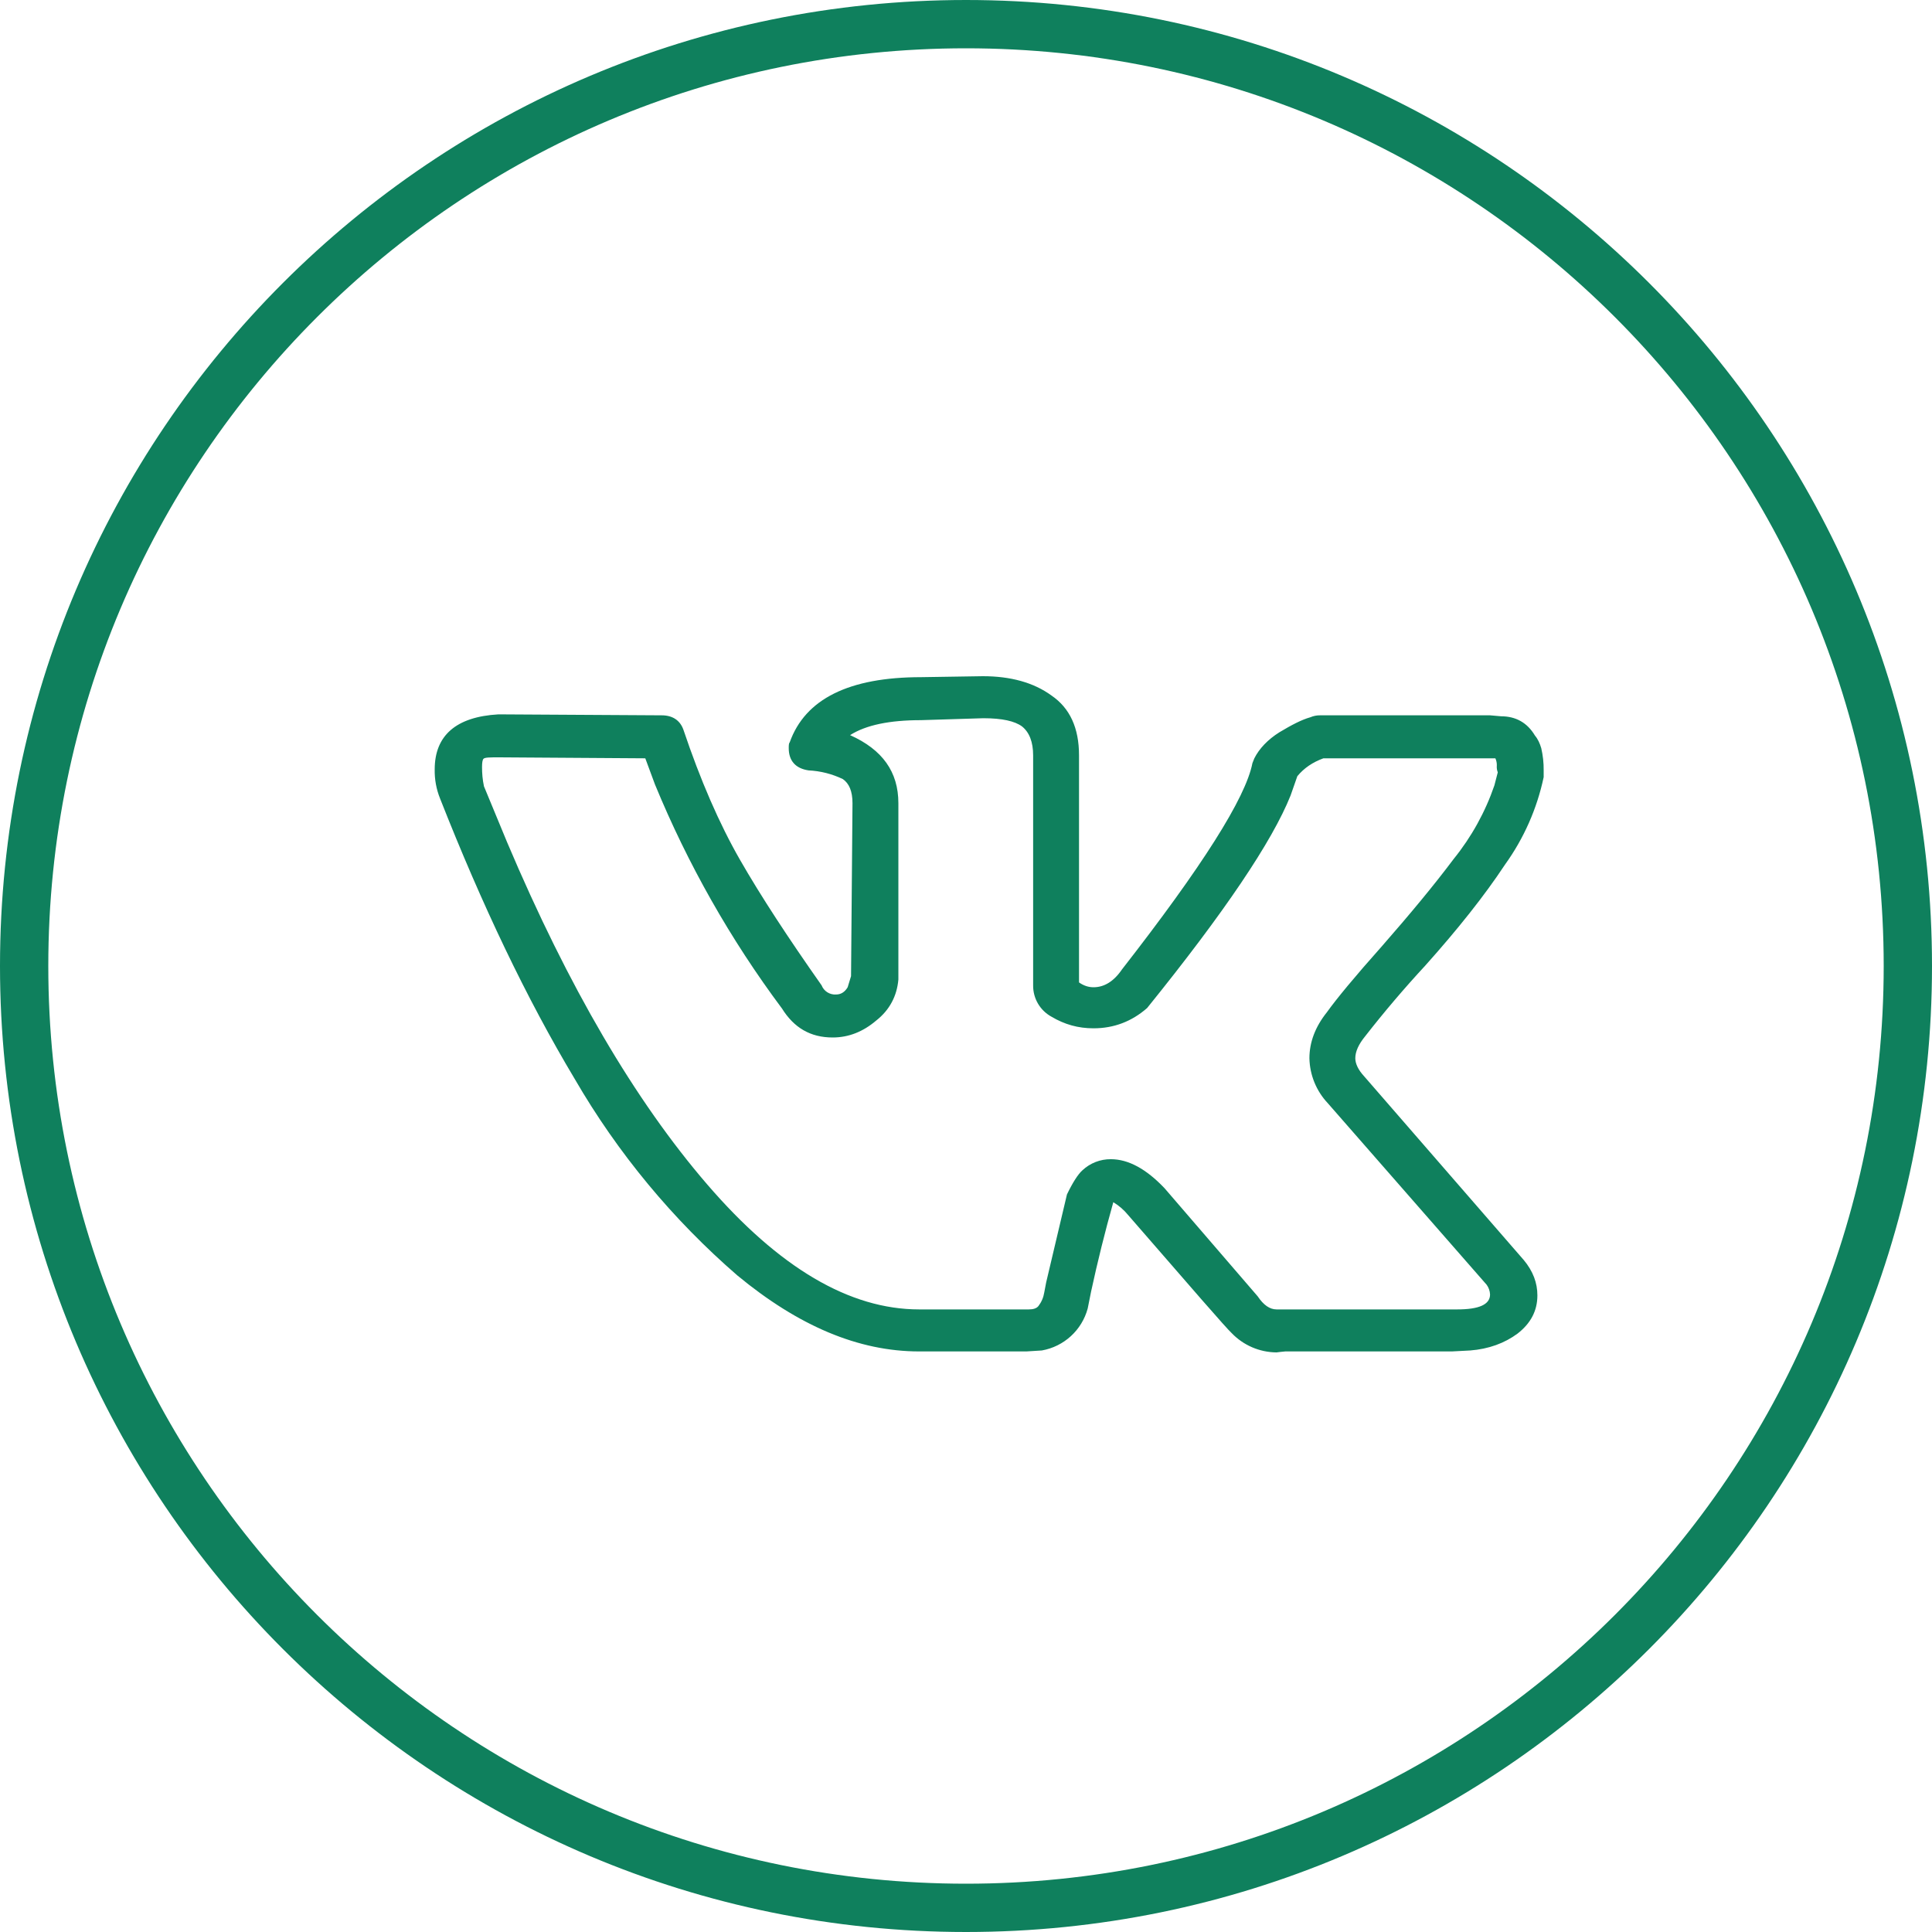
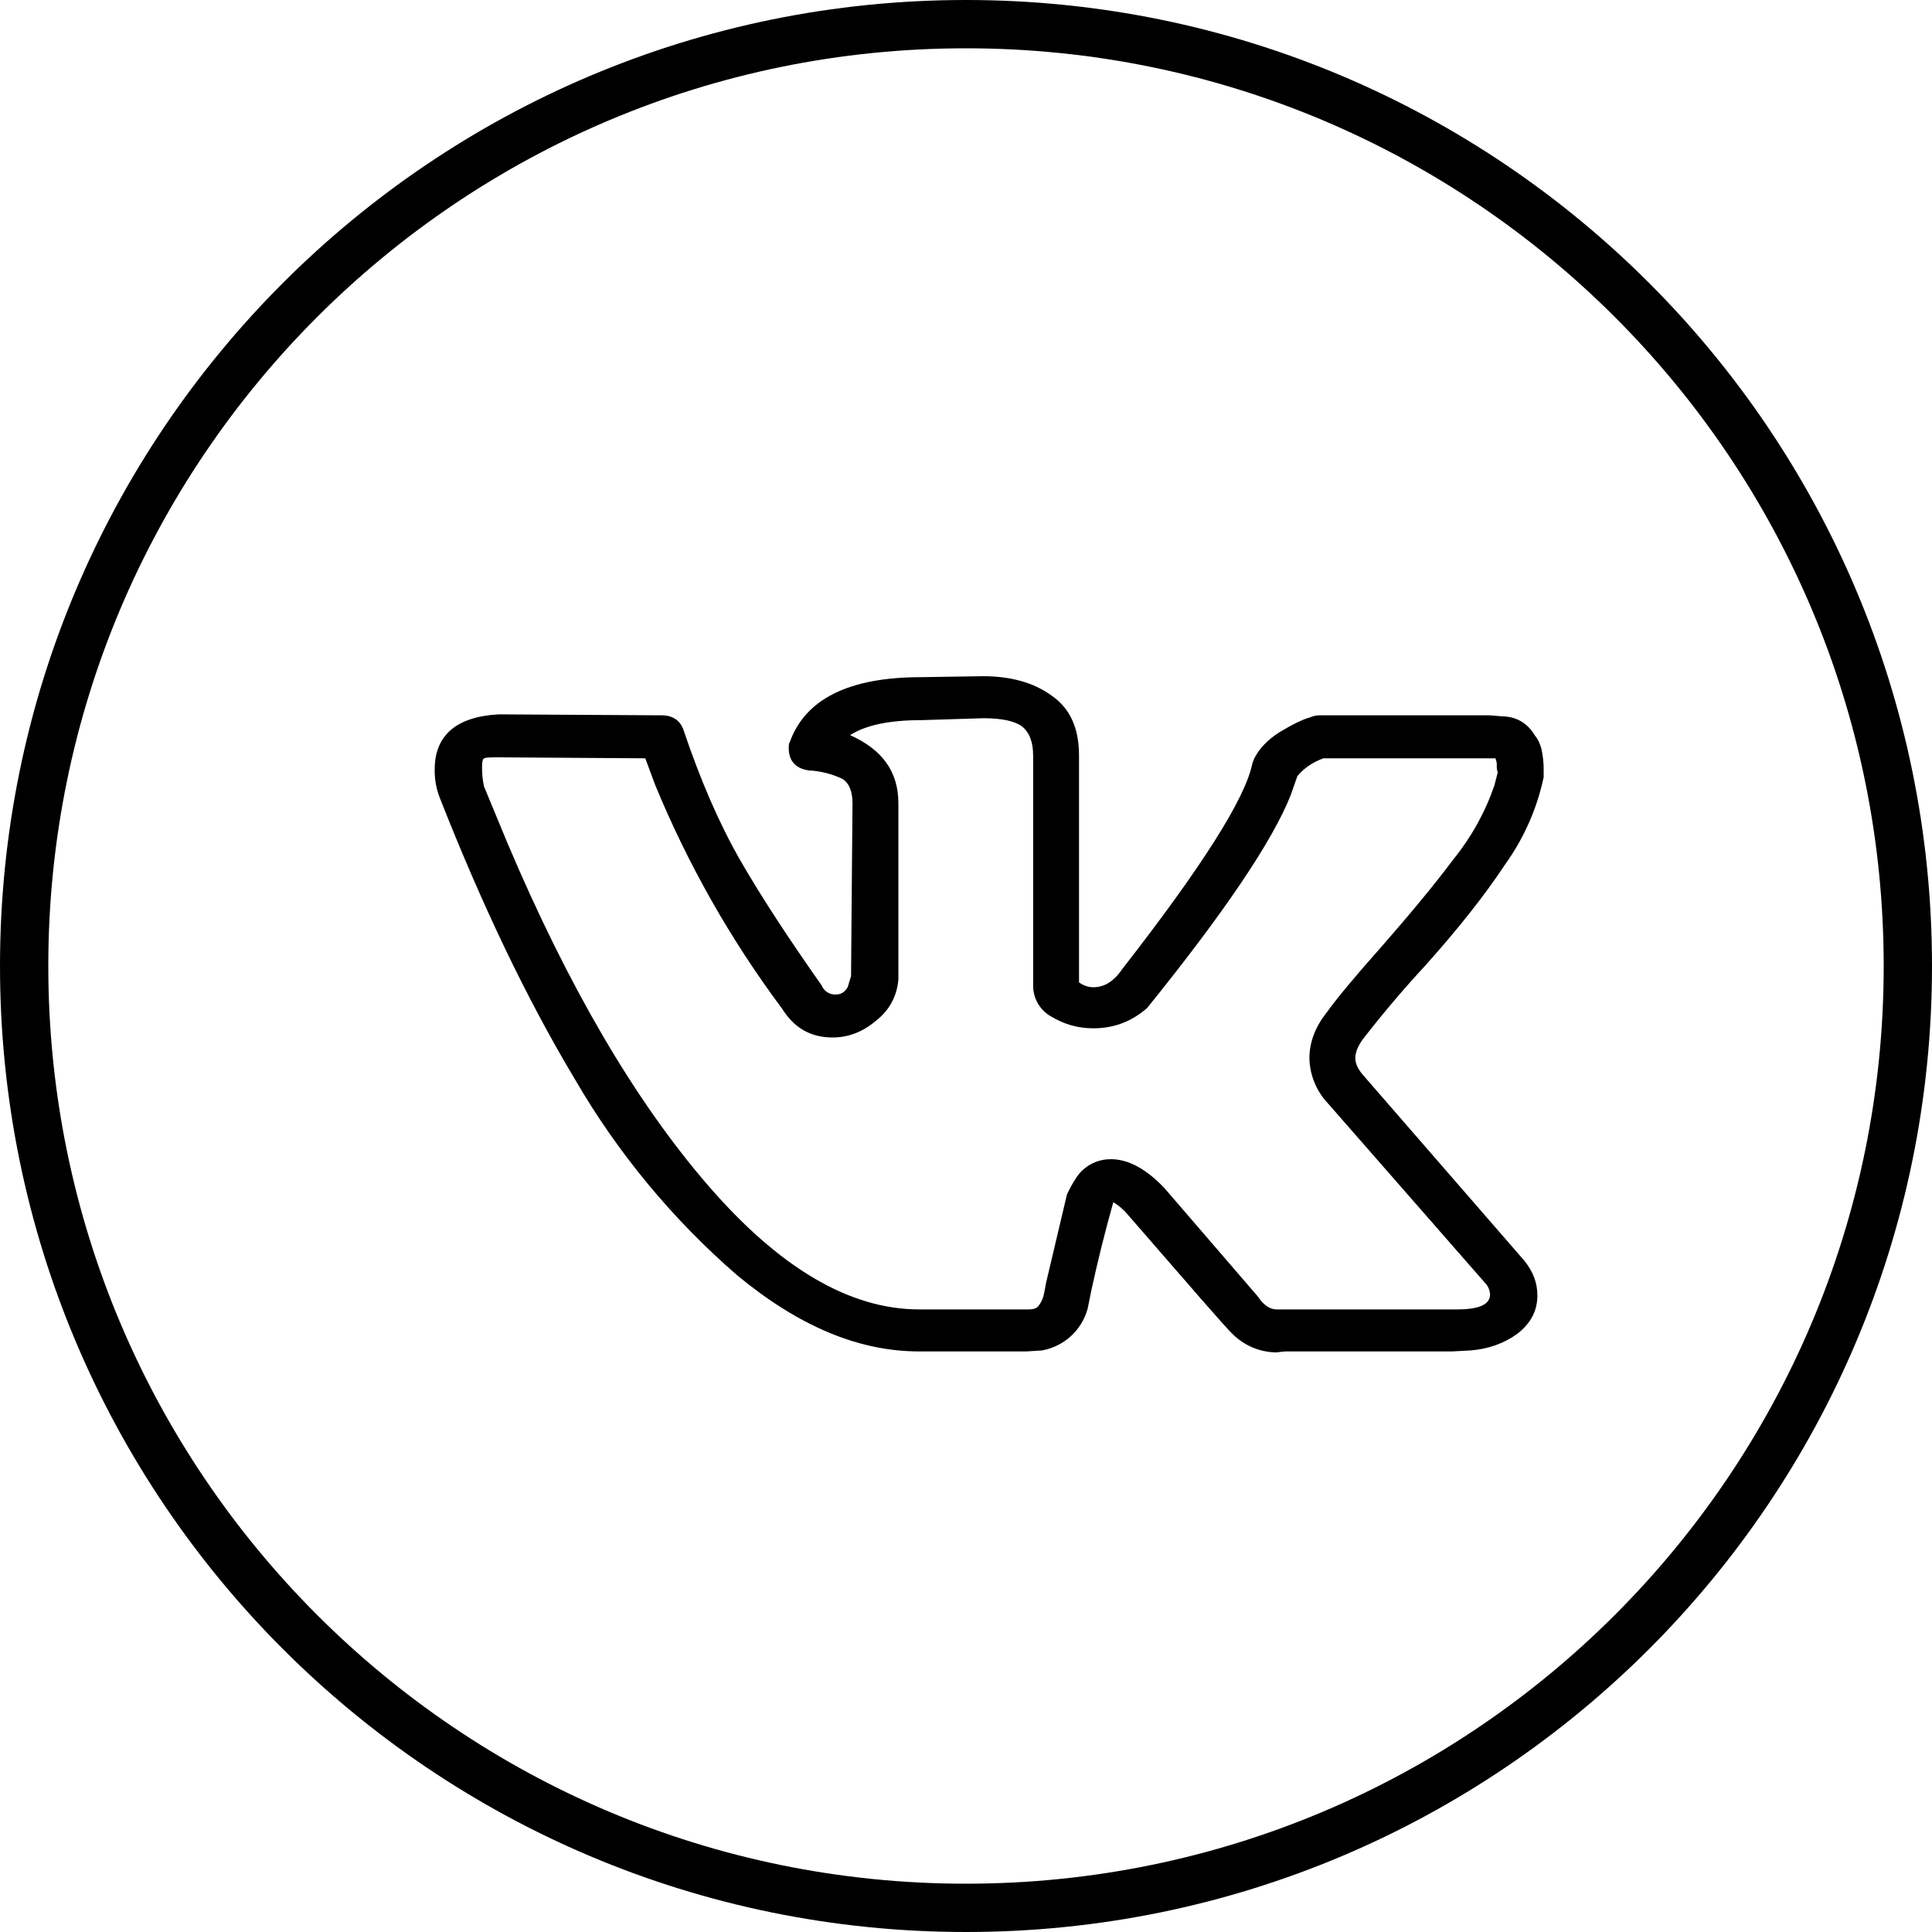
<svg xmlns="http://www.w3.org/2000/svg" viewBox="0 0 40 40" fill="none">
-   <circle cx="20" cy="20" r="19.5" stroke="#0F805D" />
-   <path d="M9 15.93c0-.7.44-1.09 1.32-1.14l3.38.02c.22 0 .38.1.45.3.35 1.04.74 1.94 1.17 2.69.43.75 1 1.62 1.69 2.6a.3.3 0 0 0 .3.19c.1 0 .18-.05.24-.15l.07-.23.03-3.58c0-.25-.07-.41-.2-.5a1.85 1.85 0 0 0-.71-.18c-.27-.04-.41-.2-.41-.46 0-.05 0-.1.02-.12.32-.9 1.23-1.35 2.72-1.35l1.28-.02c.57 0 1.05.13 1.42.4.38.26.57.67.57 1.24v4.7c.1.07.2.1.3.1.22 0 .42-.12.59-.37 1.66-2.13 2.56-3.55 2.7-4.27l.04-.1c.1-.2.28-.39.52-.54.25-.15.46-.26.64-.31a.49.49 0 0 1 .2-.04h3.52l.23.02c.3 0 .54.13.7.4.06.07.1.16.13.26a1.92 1.92 0 0 1 .05.46v.14a4.8 4.8 0 0 1-.8 1.81c-.43.65-.98 1.34-1.65 2.09a22.9 22.9 0 0 0-1.25 1.47c-.13.16-.2.31-.2.45 0 .11.06.24.18.37l3.31 3.81c.19.23.28.47.28.73 0 .32-.14.58-.41.79-.27.2-.6.32-.98.35l-.38.02h-3.45l-.1.01a.76.76 0 0 1-.08.01 1.3 1.3 0 0 1-.93-.4c-.11-.1-.82-.92-2.14-2.44a1.2 1.2 0 0 0-.31-.27 30.76 30.76 0 0 0-.46 1.85l-.07.35a1.2 1.2 0 0 1-.95.87l-.32.02h-2.22c-1.26 0-2.5-.53-3.76-1.57a16 16 0 0 1-3.37-4.07c-1-1.67-1.92-3.6-2.79-5.81a1.53 1.53 0 0 1-.11-.6Zm13.64 5.36c-.32 0-.6-.08-.87-.24a.73.73 0 0 1-.38-.65v-4.76c0-.28-.08-.48-.23-.6-.15-.11-.41-.17-.8-.17l-1.29.04c-.65 0-1.14.1-1.47.31.67.3 1 .76 1 1.41v3.65c-.03.34-.18.63-.46.85-.27.23-.57.35-.9.35-.46 0-.8-.2-1.05-.6a21.34 21.34 0 0 1-2.63-4.64l-.2-.54-3.02-.02c-.2 0-.3 0-.33.03-.02.02-.03.08-.03.17 0 .13.01.26.04.4l.48 1.16c1.27 3 2.65 5.35 4.14 7.08 1.49 1.73 2.95 2.59 4.39 2.59h2.27c.09 0 .16-.02.2-.07a.62.62 0 0 0 .12-.28l.04-.21.43-1.82c.12-.25.23-.42.32-.5a.85.85 0 0 1 .59-.23c.36 0 .73.2 1.11.6l1.93 2.24c.12.18.25.27.39.27h3.74c.45 0 .68-.1.68-.31a.37.37 0 0 0-.07-.2l-3.29-3.76a1.4 1.4 0 0 1-.38-.93c0-.33.12-.65.36-.95.2-.28.58-.74 1.15-1.38.56-.64 1.06-1.24 1.48-1.8a5 5 0 0 0 .84-1.52l.07-.27a.3.3 0 0 1-.02-.14.33.33 0 0 0-.03-.15h-3.56c-.22.08-.4.2-.54.37l-.14.4c-.38.95-1.37 2.42-2.97 4.4-.32.28-.69.42-1.11.42Z" fill="#0F805D" />
+   <circle cx="20" cy="20" r="19.5" stroke="currentColor" />
+   <path d="M9 15.93c0-.7.44-1.09 1.32-1.14l3.38.02c.22 0 .38.1.45.3.35 1.04.74 1.94 1.17 2.69.43.75 1 1.62 1.69 2.6a.3.3 0 0 0 .3.19c.1 0 .18-.05.24-.15l.07-.23.03-3.58c0-.25-.07-.41-.2-.5a1.85 1.85 0 0 0-.71-.18c-.27-.04-.41-.2-.41-.46 0-.05 0-.1.02-.12.32-.9 1.23-1.35 2.72-1.35l1.28-.02c.57 0 1.05.13 1.42.4.38.26.57.67.57 1.24v4.7c.1.07.2.1.3.1.22 0 .42-.12.59-.37 1.66-2.13 2.56-3.55 2.7-4.27l.04-.1c.1-.2.28-.39.52-.54.25-.15.46-.26.64-.31a.49.49 0 0 1 .2-.04h3.52l.23.02c.3 0 .54.13.7.4.06.07.1.16.13.26a1.92 1.92 0 0 1 .05.46v.14a4.8 4.8 0 0 1-.8 1.81c-.43.65-.98 1.34-1.65 2.09a22.9 22.9 0 0 0-1.25 1.47c-.13.16-.2.31-.2.45 0 .11.06.24.18.37l3.31 3.81c.19.23.28.47.28.73 0 .32-.14.58-.41.79-.27.2-.6.32-.98.35l-.38.02h-3.45l-.1.01a.76.76 0 0 1-.08.01 1.3 1.3 0 0 1-.93-.4c-.11-.1-.82-.92-2.14-2.44a1.2 1.2 0 0 0-.31-.27 30.76 30.76 0 0 0-.46 1.85l-.07.35a1.2 1.2 0 0 1-.95.87l-.32.02h-2.22c-1.26 0-2.5-.53-3.76-1.57a16 16 0 0 1-3.37-4.07c-1-1.67-1.92-3.6-2.79-5.81a1.53 1.53 0 0 1-.11-.6Zm13.64 5.36c-.32 0-.6-.08-.87-.24a.73.73 0 0 1-.38-.65v-4.76c0-.28-.08-.48-.23-.6-.15-.11-.41-.17-.8-.17l-1.29.04c-.65 0-1.14.1-1.47.31.67.3 1 .76 1 1.41v3.65c-.03.34-.18.63-.46.85-.27.23-.57.35-.9.35-.46 0-.8-.2-1.05-.6a21.34 21.34 0 0 1-2.63-4.64l-.2-.54-3.02-.02c-.2 0-.3 0-.33.03-.02.02-.03.08-.03.17 0 .13.01.26.04.4l.48 1.16c1.27 3 2.65 5.35 4.14 7.08 1.49 1.73 2.95 2.59 4.39 2.59h2.27c.09 0 .16-.02.2-.07a.62.62 0 0 0 .12-.28l.04-.21.43-1.82c.12-.25.23-.42.32-.5a.85.85 0 0 1 .59-.23c.36 0 .73.2 1.11.6l1.93 2.24c.12.18.25.27.39.27h3.74c.45 0 .68-.1.68-.31a.37.37 0 0 0-.07-.2l-3.29-3.76a1.4 1.4 0 0 1-.38-.93c0-.33.12-.65.36-.95.2-.28.58-.74 1.15-1.38.56-.64 1.06-1.24 1.48-1.8a5 5 0 0 0 .84-1.52l.07-.27a.3.3 0 0 1-.02-.14.33.33 0 0 0-.03-.15h-3.56c-.22.08-.4.2-.54.37l-.14.4c-.38.95-1.37 2.42-2.97 4.4-.32.28-.69.42-1.11.42Z" fill="currentColor" />
</svg>
